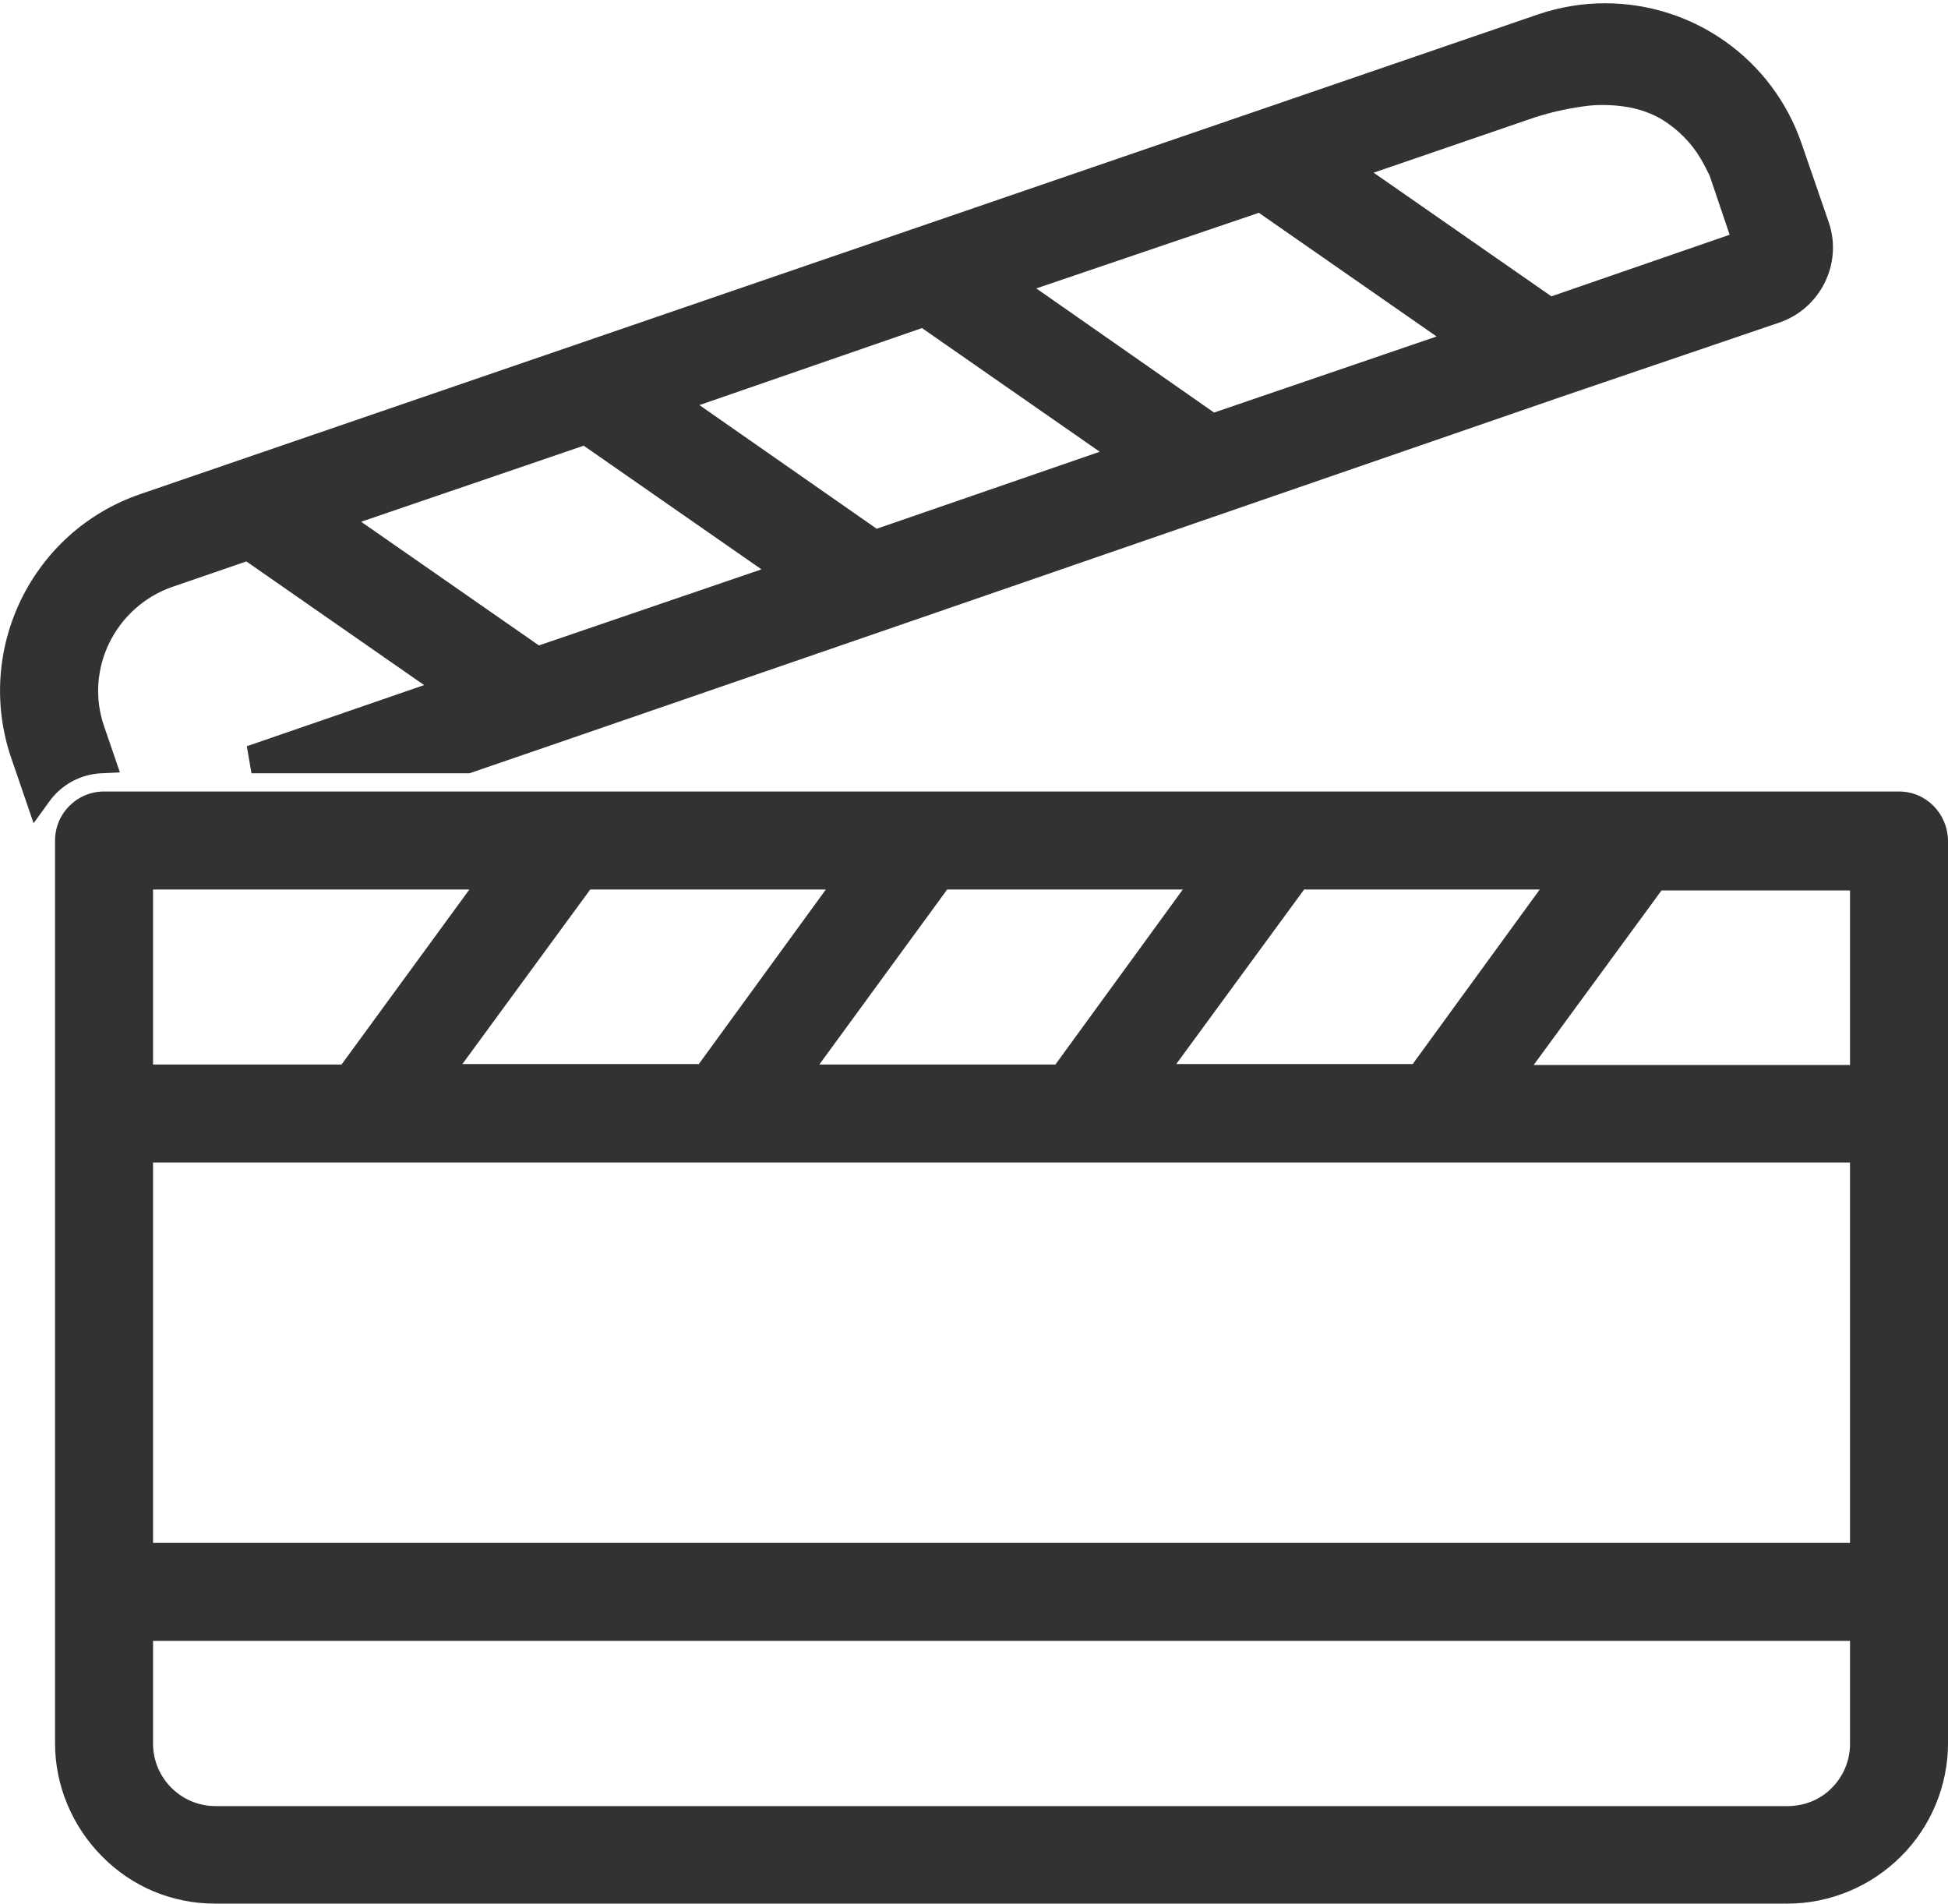
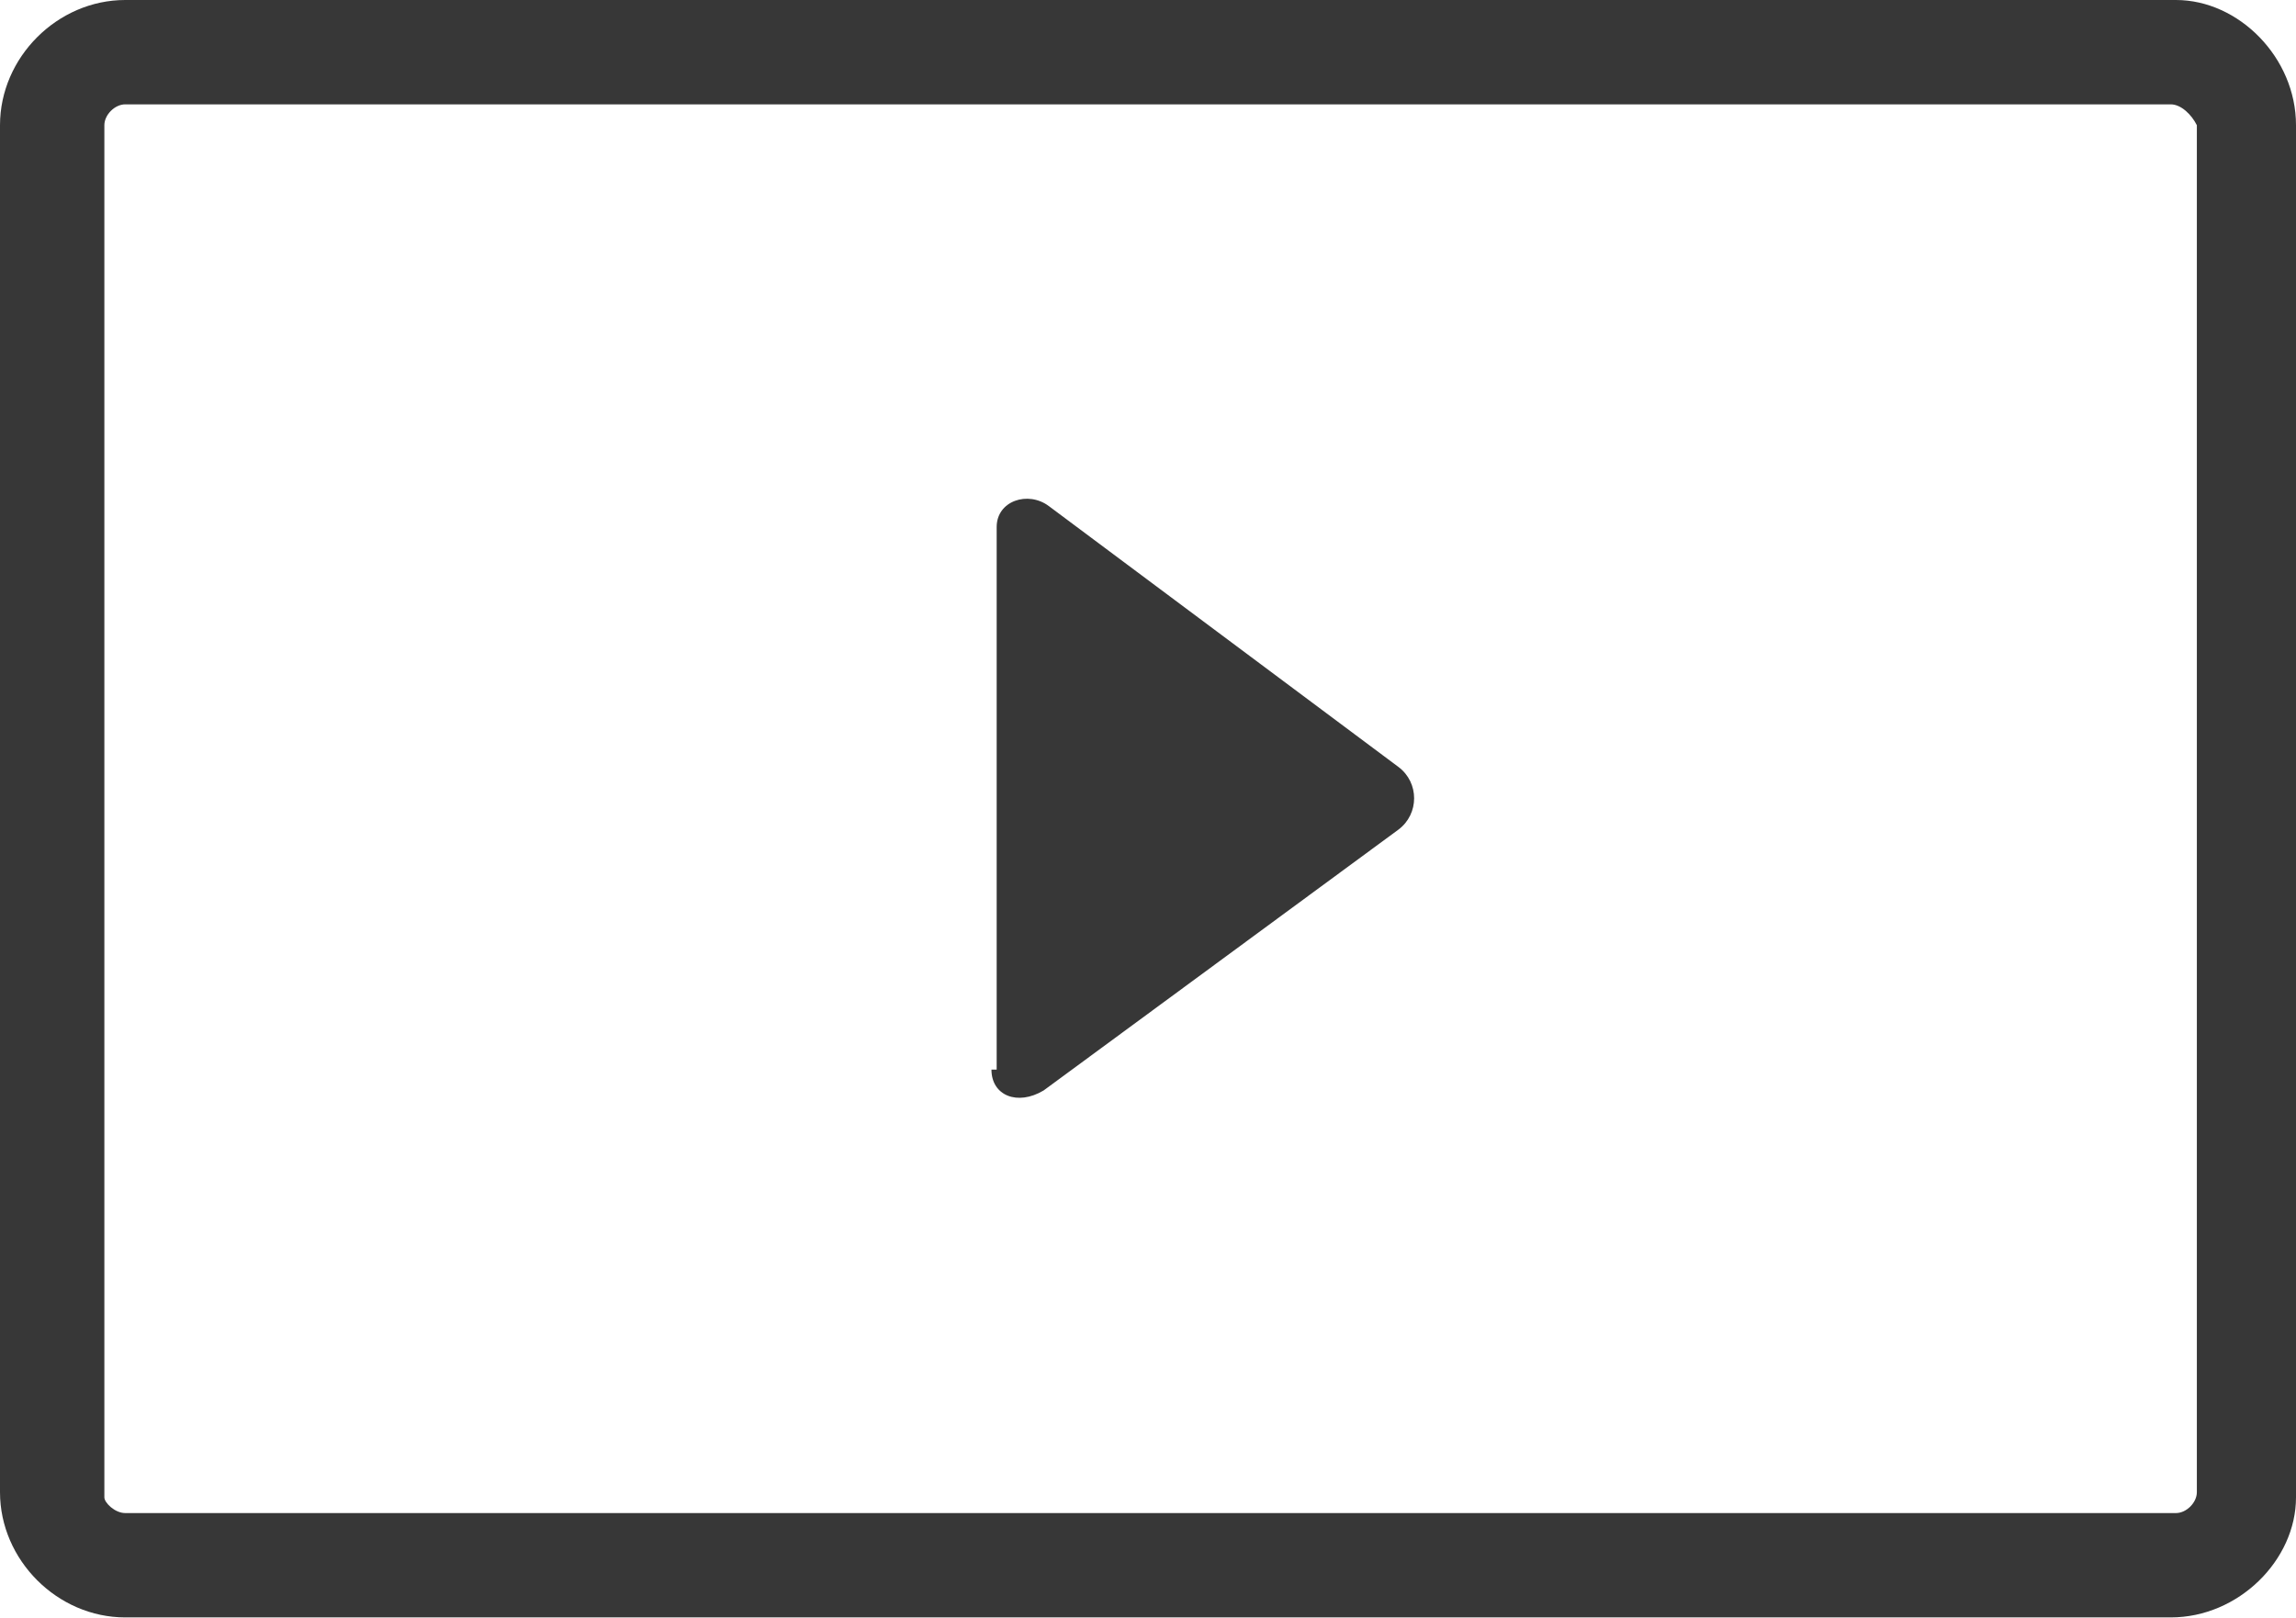
- <svg xmlns="http://www.w3.org/2000/svg" version="1.1" id="Capa_1" x="0px" y="0px" viewBox="0 0 417.5 407.9" style="enable-background:new 0 0 417.5 407.9;" xml:space="preserve">
+ <svg xmlns="http://www.w3.org/2000/svg" version="1.1" id="Layer_1" x="0px" y="0px" viewBox="0 0 44 31" style="enable-background:new 0 0 44 31;" xml:space="preserve">
  <style type="text/css">
- 	.st0{fill:#323232;}
+ 	.st0{fill:#373737;}
</style>
-   <path class="st0" d="M46.1,407.9c-9.2,0-17.8-3.6-24.2-10.1c-6.4-6.4-10.1-15.2-10.1-24.2V180.1c0-5.8,4.7-10.5,10.5-10.5H407  c5.8,0,10.4,4.7,10.5,10.5v193.5c0,9-3.7,17.9-10.1,24.2c-6.4,6.4-15.2,10.1-24.3,10.1C383.2,407.9,46.1,407.9,46.1,407.9z   M32.8,373.6c0,7.4,6,13.4,13.4,13.4h337c3.5,0,7-1.4,9.4-3.9c2.5-2.5,3.9-5.9,3.9-9.4v-22.1H32.8V373.6z M396.5,330.6v-81.5H32.8  v81.5H396.5z M396.5,228.2v-37.4h-40.4l-27.4,37.4L396.5,228.2L396.5,228.2z M302.7,228.1l27.3-37.5h-50.5L252.1,228h50.6V228.1z   M226.2,228.1l27.3-37.5H203l-27.4,37.5H226.2z M149.7,228.1l27.3-37.5h-50.5L99.1,228h50.6V228.1z M73.2,228.1l27.4-37.5H32.8v37.5  H73.2z M2.4,162.4c-7.9-23.2,4.4-48.5,27.6-56.5L329.6,3.1c4.7-1.6,9.5-2.4,14.4-2.4c19,0,35.9,12,42.1,30l5.9,17.1  c2.9,8.8-1.9,18.3-10.6,21.3l-47,16L189.8,135l-72.3,24.9l-16.9,5.8H53.9l-1-5.8l38-13.1l-38.1-26.5l-16,5.5  c-12.1,4.3-18.7,17.6-14.5,29.8l3.4,9.9l-4,0.2c-4.4,0.2-8.5,2.4-11.1,6l-3.4,4.7L2.4,162.4z M115.5,138.3l47.7-16.3l-38.1-26.5  l-47.7,16.3L115.5,138.3z M187.9,113.3l47.8-16.5l-38.1-26.5l-47.7,16.5L187.9,113.3z M260.2,88.4l47.7-16.3l-38.1-26.5l-47.7,16.2  L260.2,88.4z M332.5,63.5l38.2-13.2l-4.3-12.7c-0.6-1.2-1.2-2.4-1.9-3.6c-2-3.4-4.9-6.3-8.3-8.4c-1.5-0.9-3.2-1.6-4.9-2.1  c-2.5-0.7-5.2-1-7.9-1c-1.4,0-2.8,0.1-4.1,0.3c-3.6,0.5-7.1,1.3-10.5,2.4L294.4,37L332.5,63.5z" />
+   <path class="st0" d="M41.6,31H2.4C1.1,31,0,29.9,0,28.6V2.4C0,1.1,1.1,0,2.4,0h39.3C42.9,0,44,1.1,44,2.4v26.3  C44,29.9,42.9,31,41.6,31z M2.4,2C2.2,2,2,2.2,2,2.4v26.3C2,28.8,2.2,29,2.4,29h39.3c0.2,0,0.4-0.2,0.4-0.4V2.4  C42,2.2,41.8,2,41.6,2H2.4z M19,20.5c0,0.5,0.5,0.7,1,0.4l6.8-5c0.4-0.3,0.4-0.9,0-1.2l-6.7-5c-0.4-0.3-1-0.1-1,0.4V20.5z" />
</svg>
